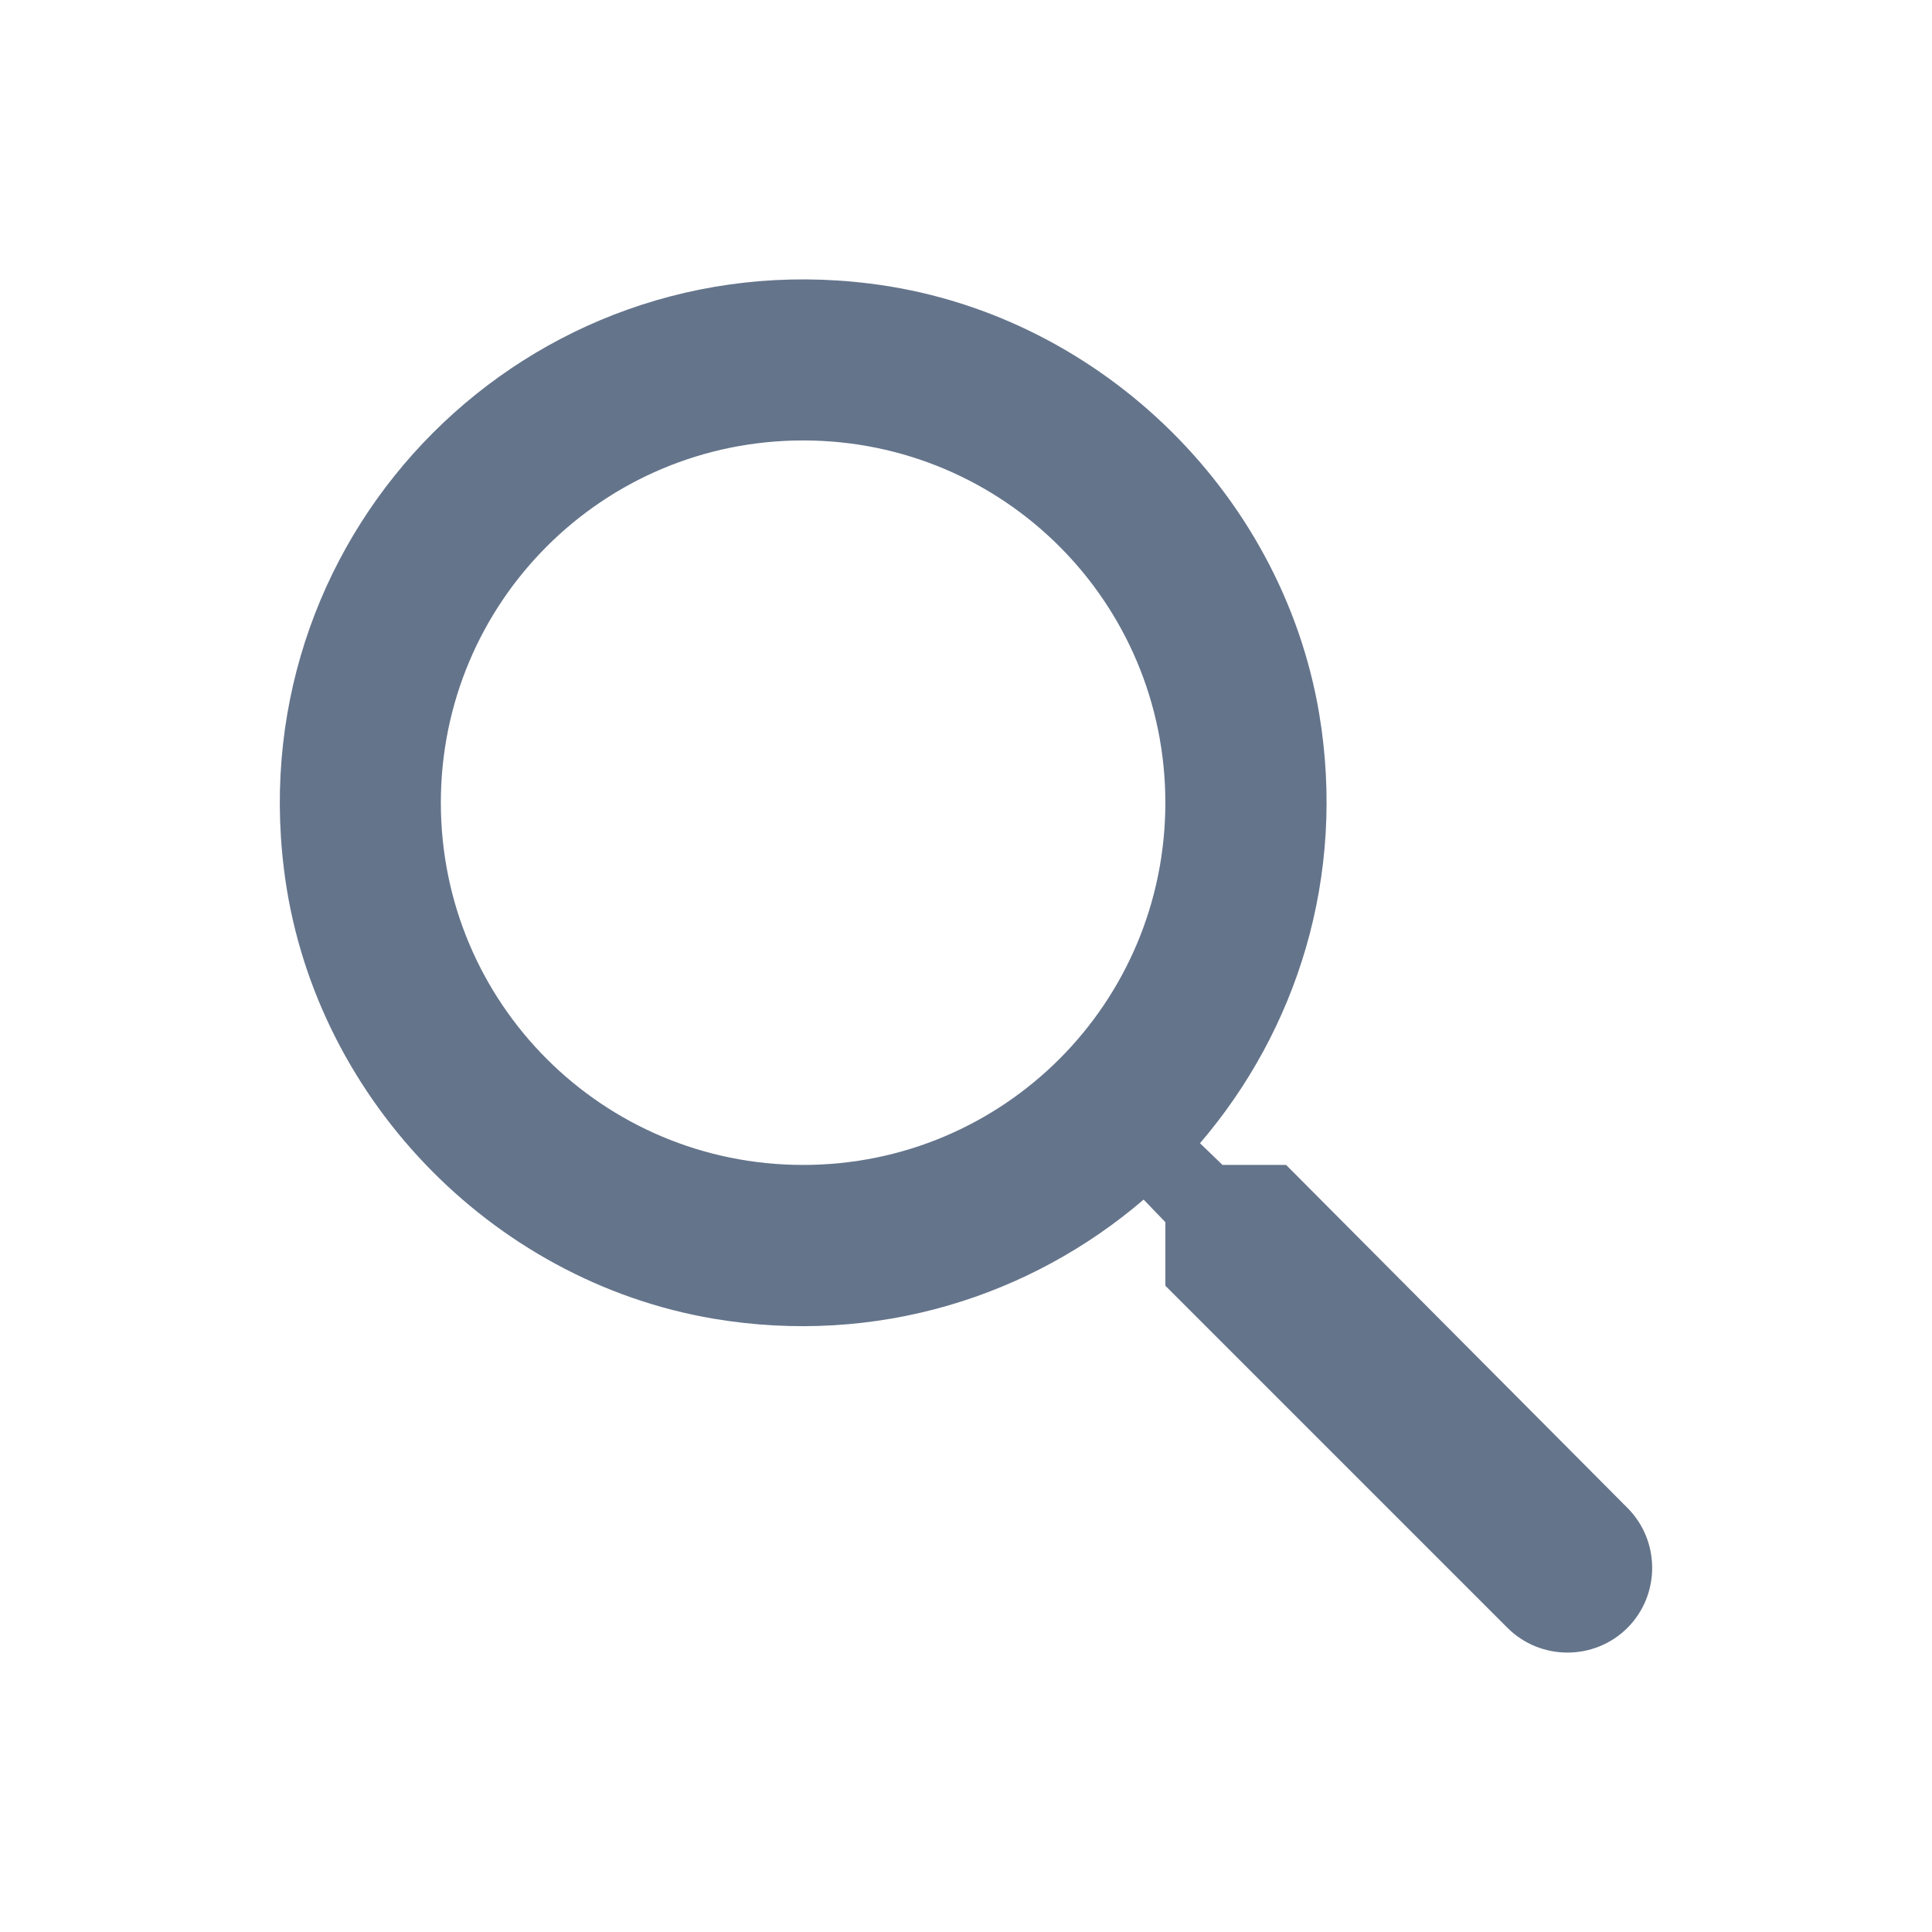
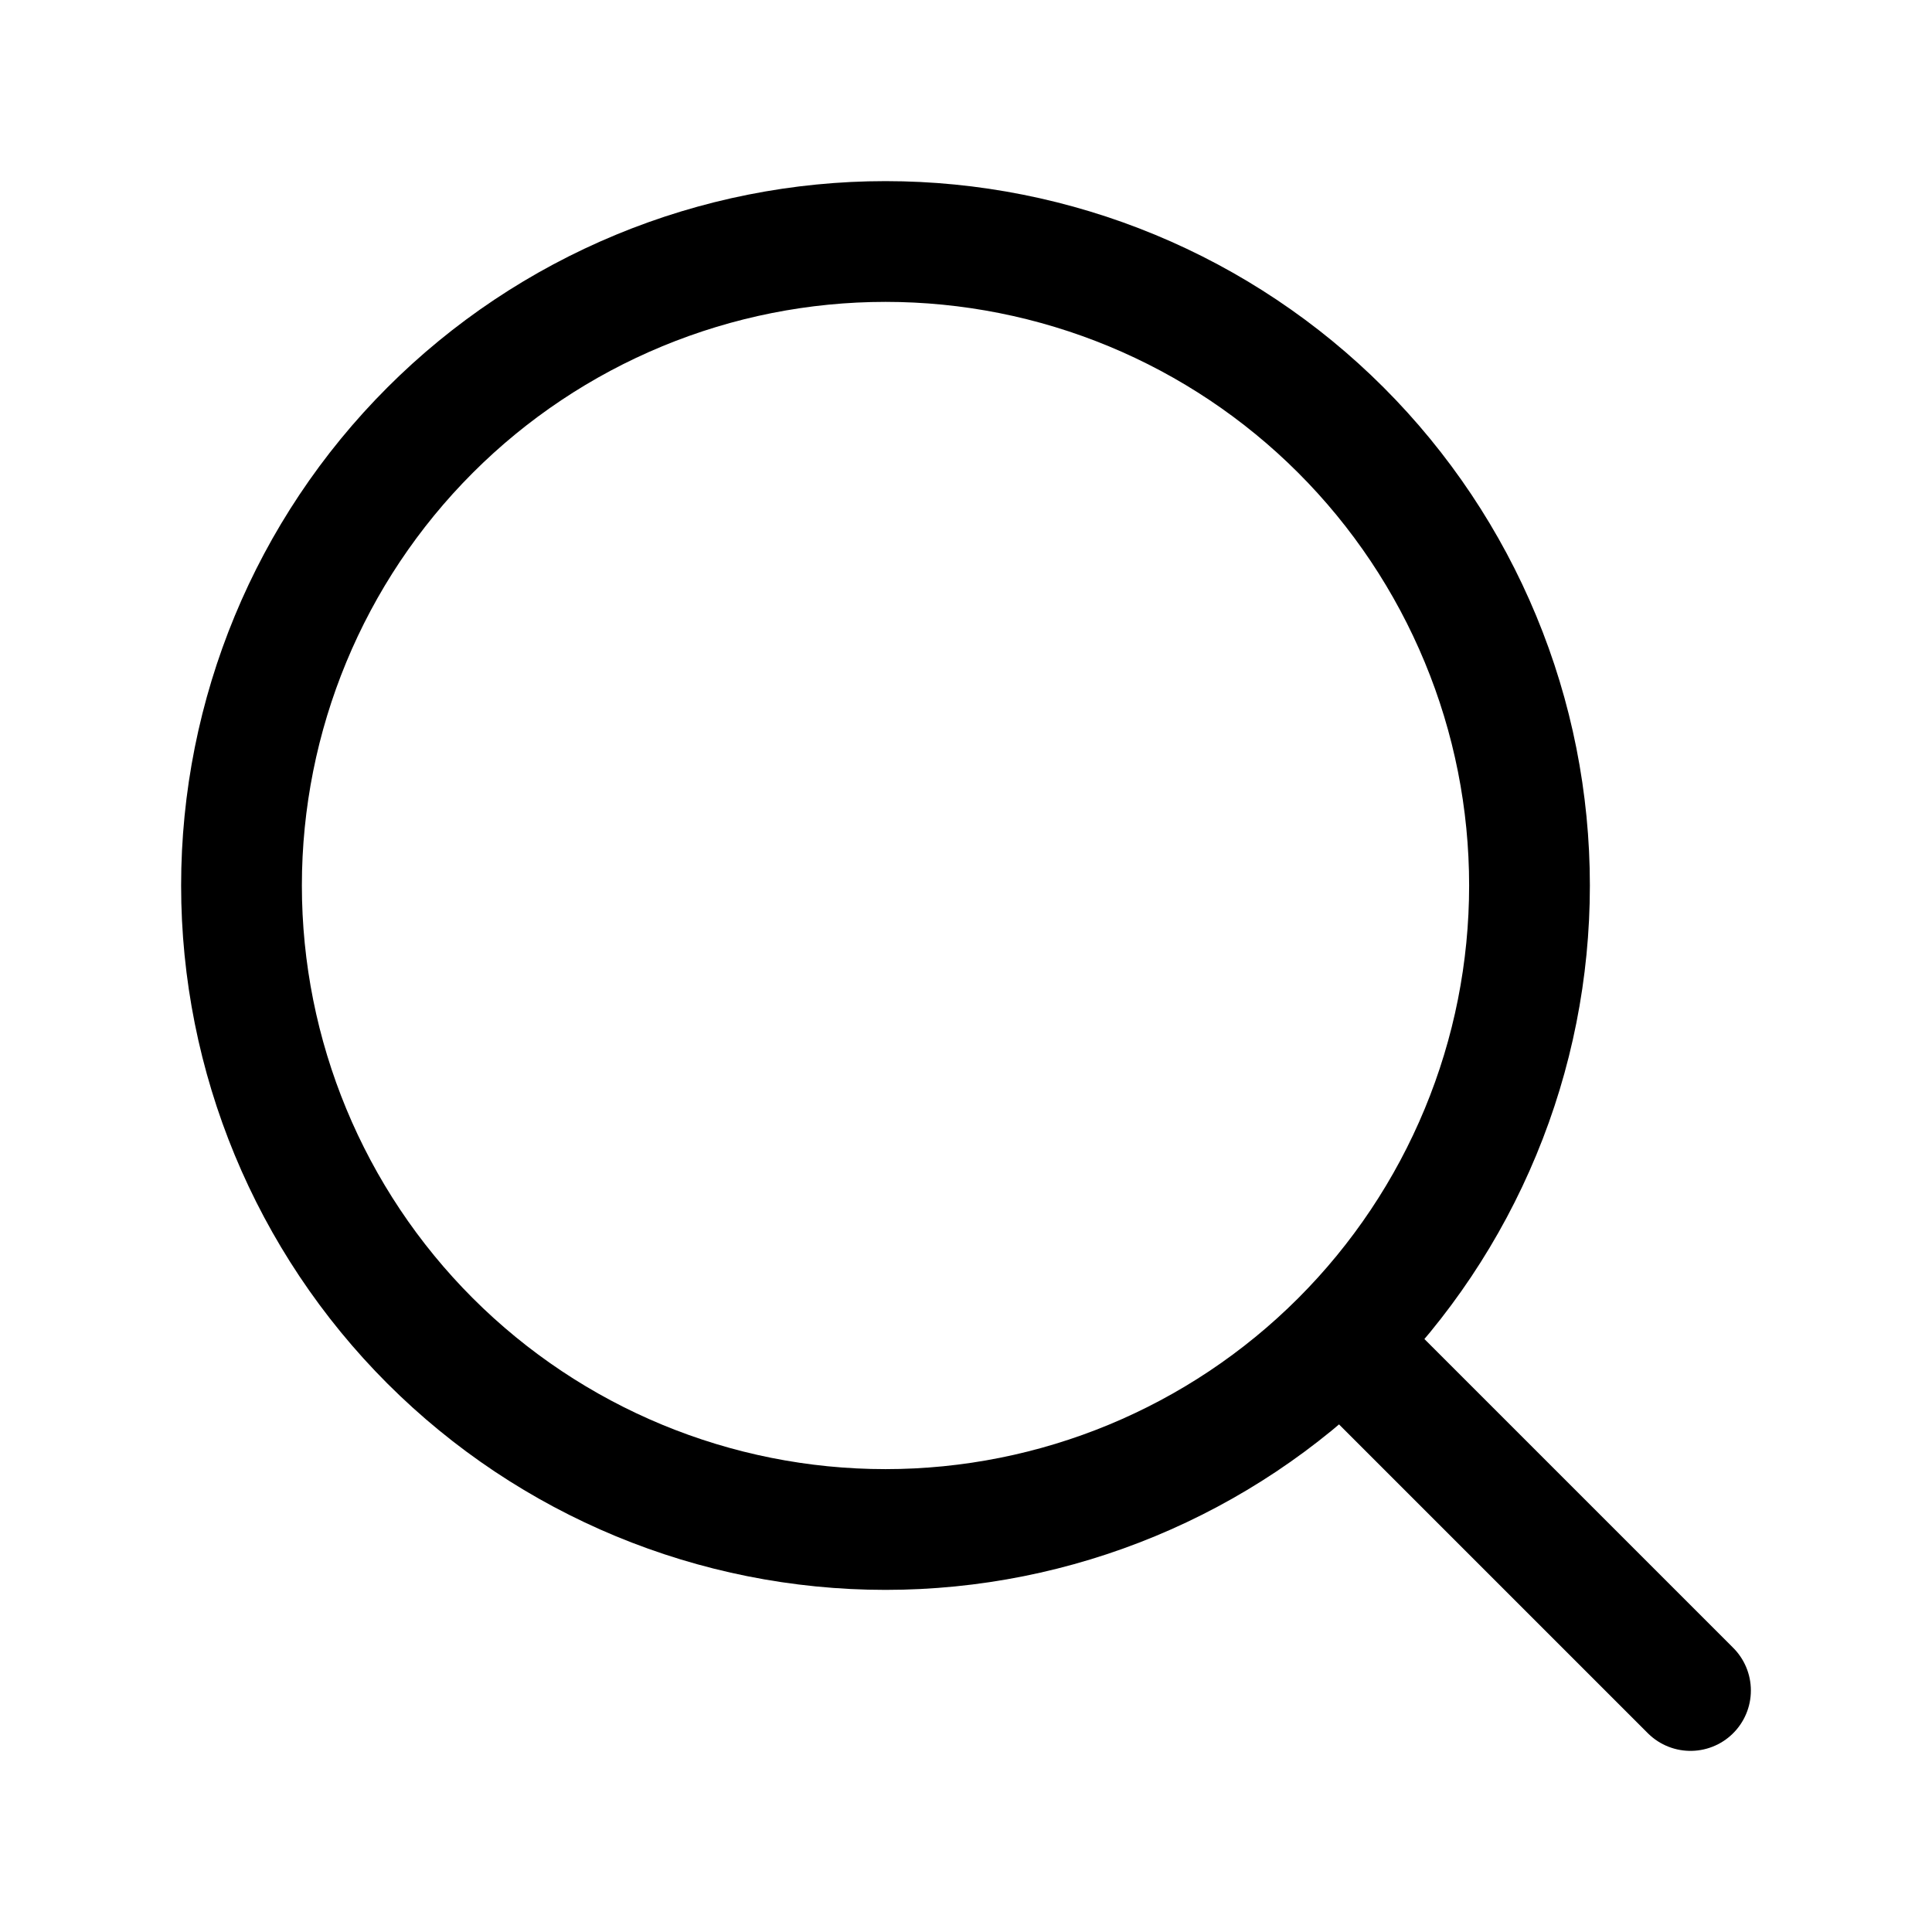
- <svg xmlns="http://www.w3.org/2000/svg" width="33" height="33" viewBox="0 0 33 33" fill="none">
-   <path fill-rule="evenodd" clip-rule="evenodd" d="M20.881 19.898H21.968L27.798 25.756C28.361 26.32 28.361 27.241 27.798 27.805C27.234 28.368 26.313 28.368 25.749 27.805L19.905 21.961V20.875L19.534 20.49C17.609 22.14 14.983 22.992 12.191 22.525C8.369 21.878 5.317 18.688 4.849 14.838C4.134 9.022 9.029 4.127 14.845 4.842C18.695 5.31 21.885 8.362 22.532 12.185C22.999 14.976 22.146 17.602 20.497 19.527L20.881 19.898ZM7.53 13.711C7.53 17.135 10.294 19.898 13.718 19.898C17.142 19.898 19.905 17.135 19.905 13.711C19.905 10.287 17.142 7.523 13.718 7.523C10.294 7.523 7.53 10.287 7.53 13.711Z" fill="#64748B" />
+ <svg xmlns="http://www.w3.org/2000/svg" width="24" height="24" viewBox="0 0 24 24" fill="none">
+   <path d="M21 21L16.657 16.657M16.657 16.657C17.4 15.914 17.989 15.032 18.391 14.062C18.794 13.091 19 12.051 19 11C19 9.949 18.794 8.909 18.391 7.938C17.989 6.968 17.4 6.086 16.657 5.343C15.914 4.6 15.032 4.011 14.062 3.609C13.091 3.207 12.051 3 11 3C9.95 3 8.909 3.207 7.939 3.609C6.968 4.011 6.086 4.6 5.343 5.343C3.843 6.843 3 8.878 3 11C3 13.122 3.843 15.157 5.343 16.657C6.844 18.157 8.878 19 11 19C13.122 19 15.157 18.157 16.657 16.657Z" stroke="black" stroke-width="1.5" stroke-linecap="round" stroke-linejoin="round" />
</svg>
